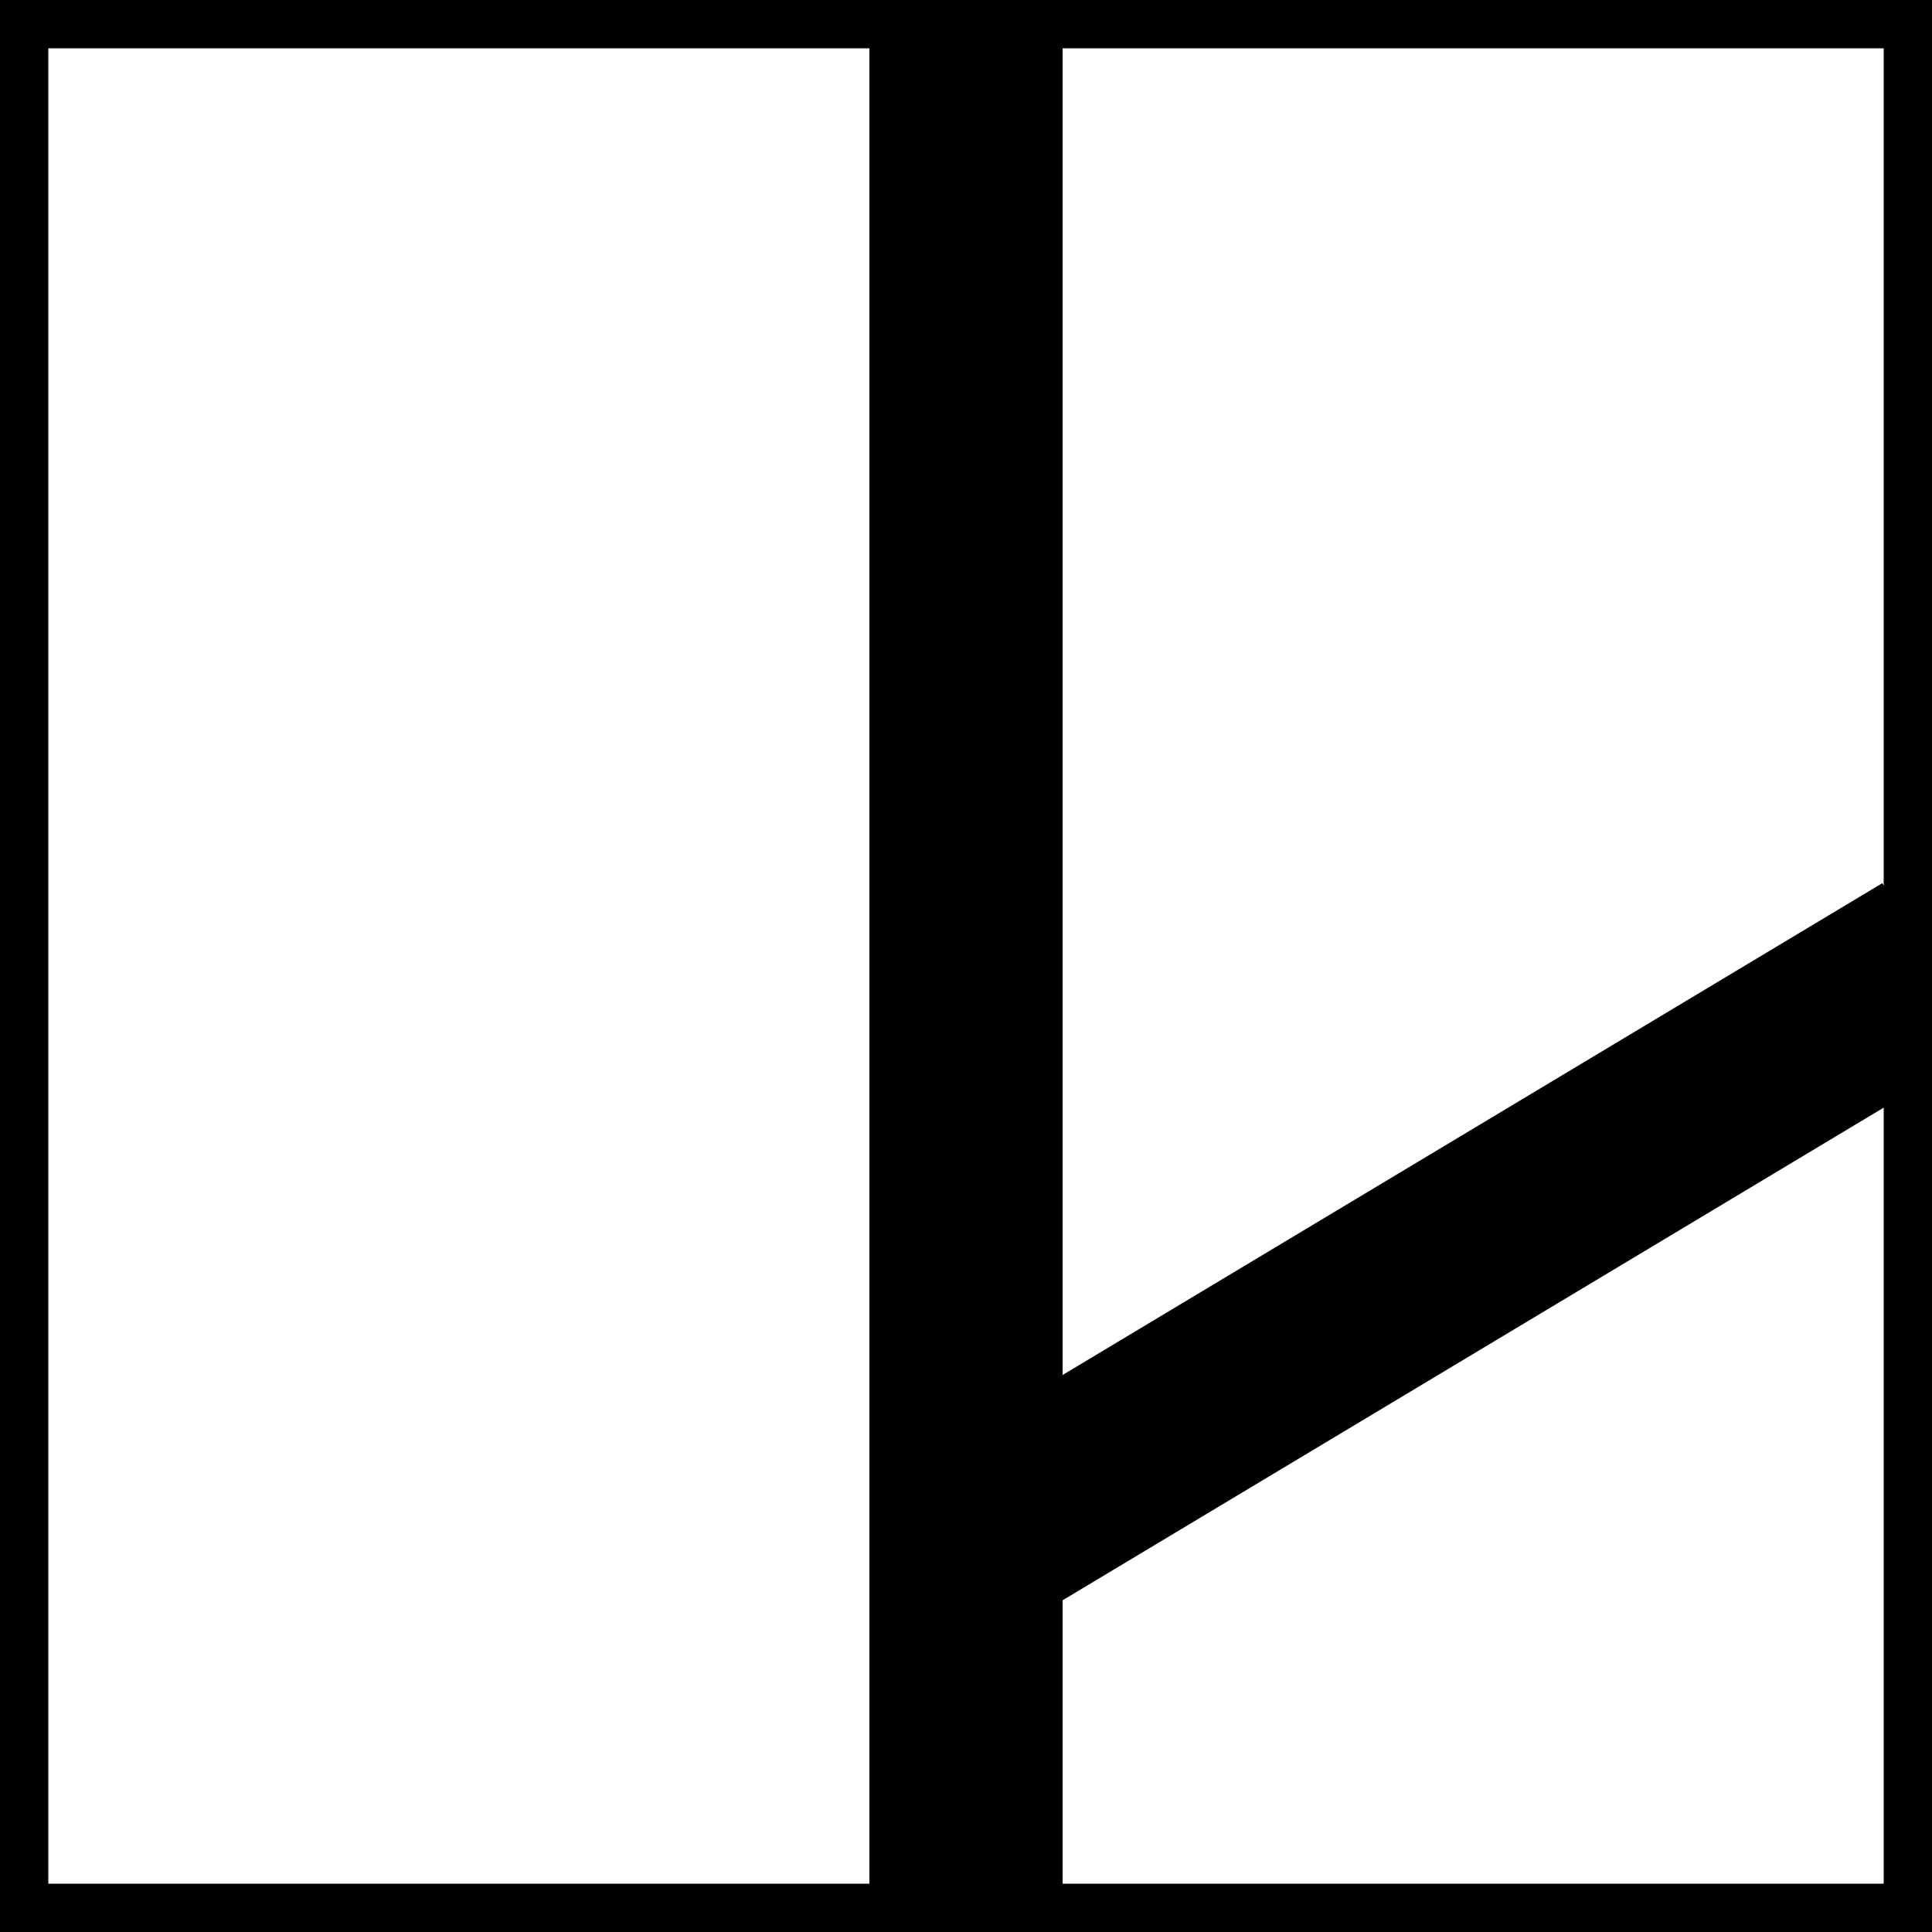
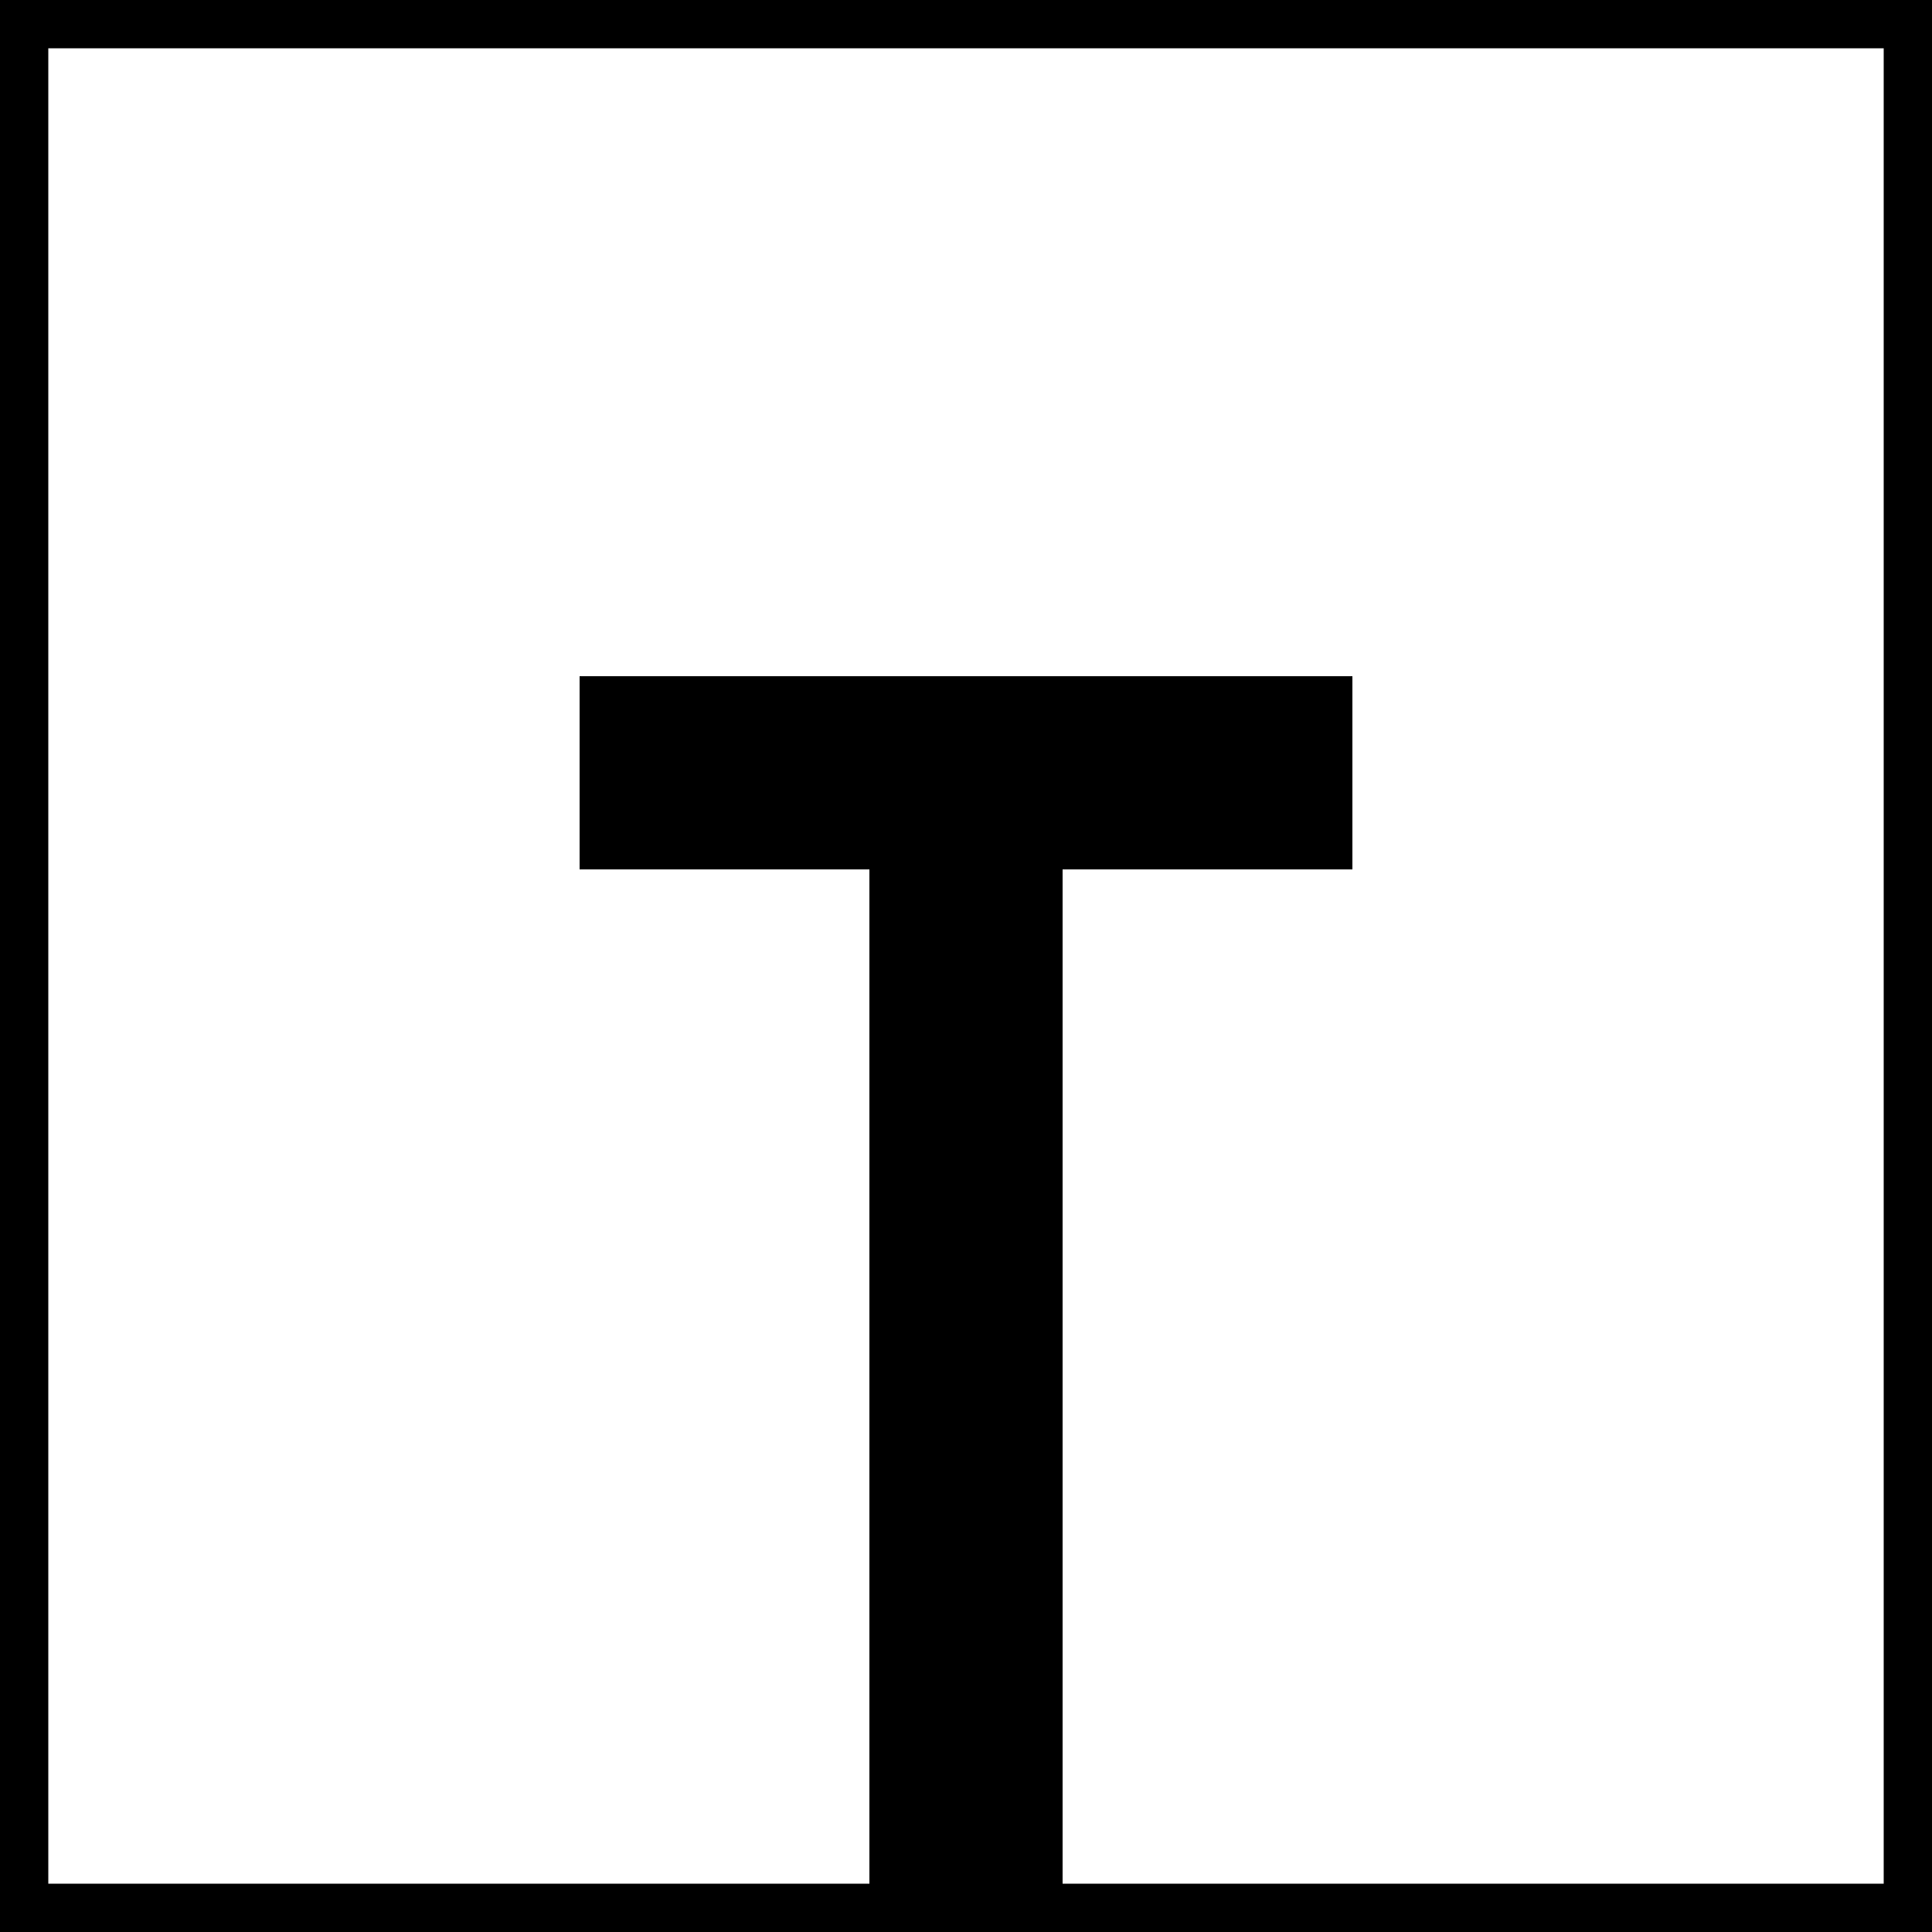
<svg xmlns="http://www.w3.org/2000/svg" viewBox="0 0 10 10">
  <line x1="0" y1="0" x2="10" y2="0" stroke="black" stroke-width="0.5" />
  <line x1="10" y1="0" x2="10" y2="10" stroke="black" stroke-width="0.5" />
  <line x1="10" y1="10" x2="0" y2="10" stroke="black" stroke-width="0.5" />
  <line x1="0" y1="10" x2="0" y2="0" stroke="black" stroke-width="0.5" />
-   <line x1="5" y1="0" x2="5" y2="10" stroke="black" stroke-width="1" />
-   <line x1="5" y1="8" x2="10" y2="5" stroke="black" stroke-width="1" />
+   <line x1="5" y1="10" x2="5" y2="4" stroke="black" stroke-width="1" />
+   <line x1="3" y1="4" x2="7" y2="4" stroke="black" stroke-width="1" />
</svg>
